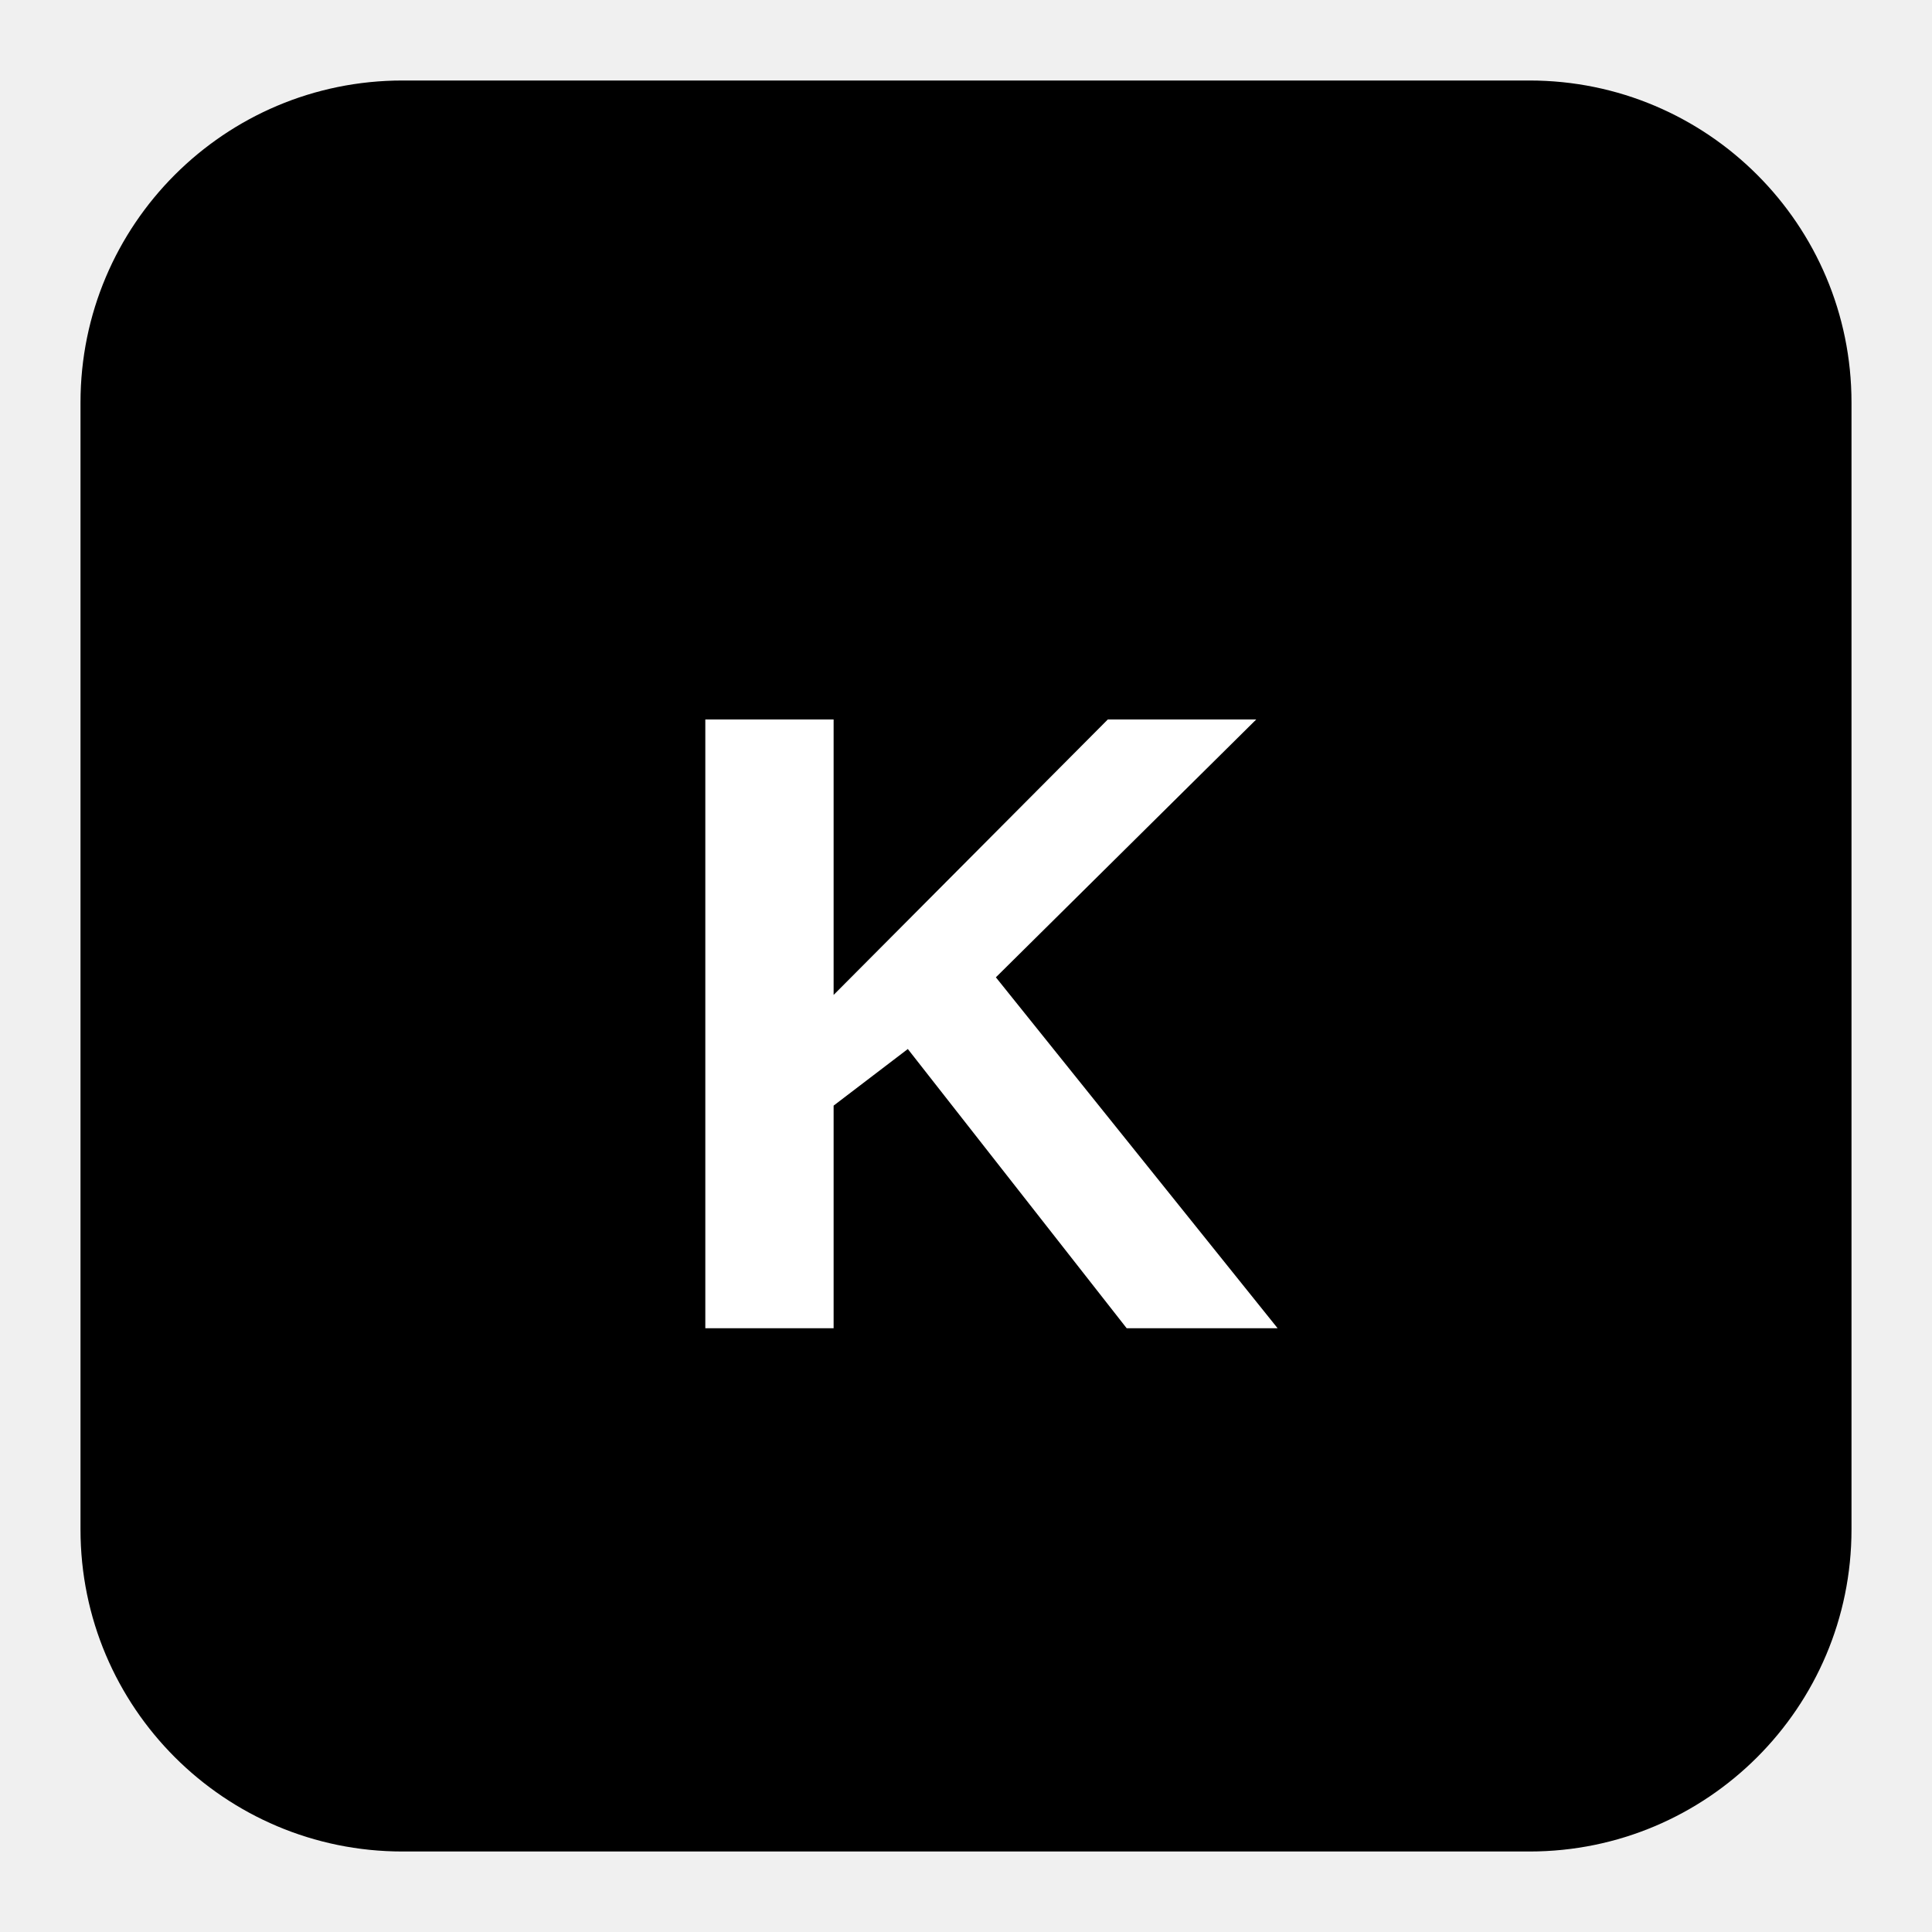
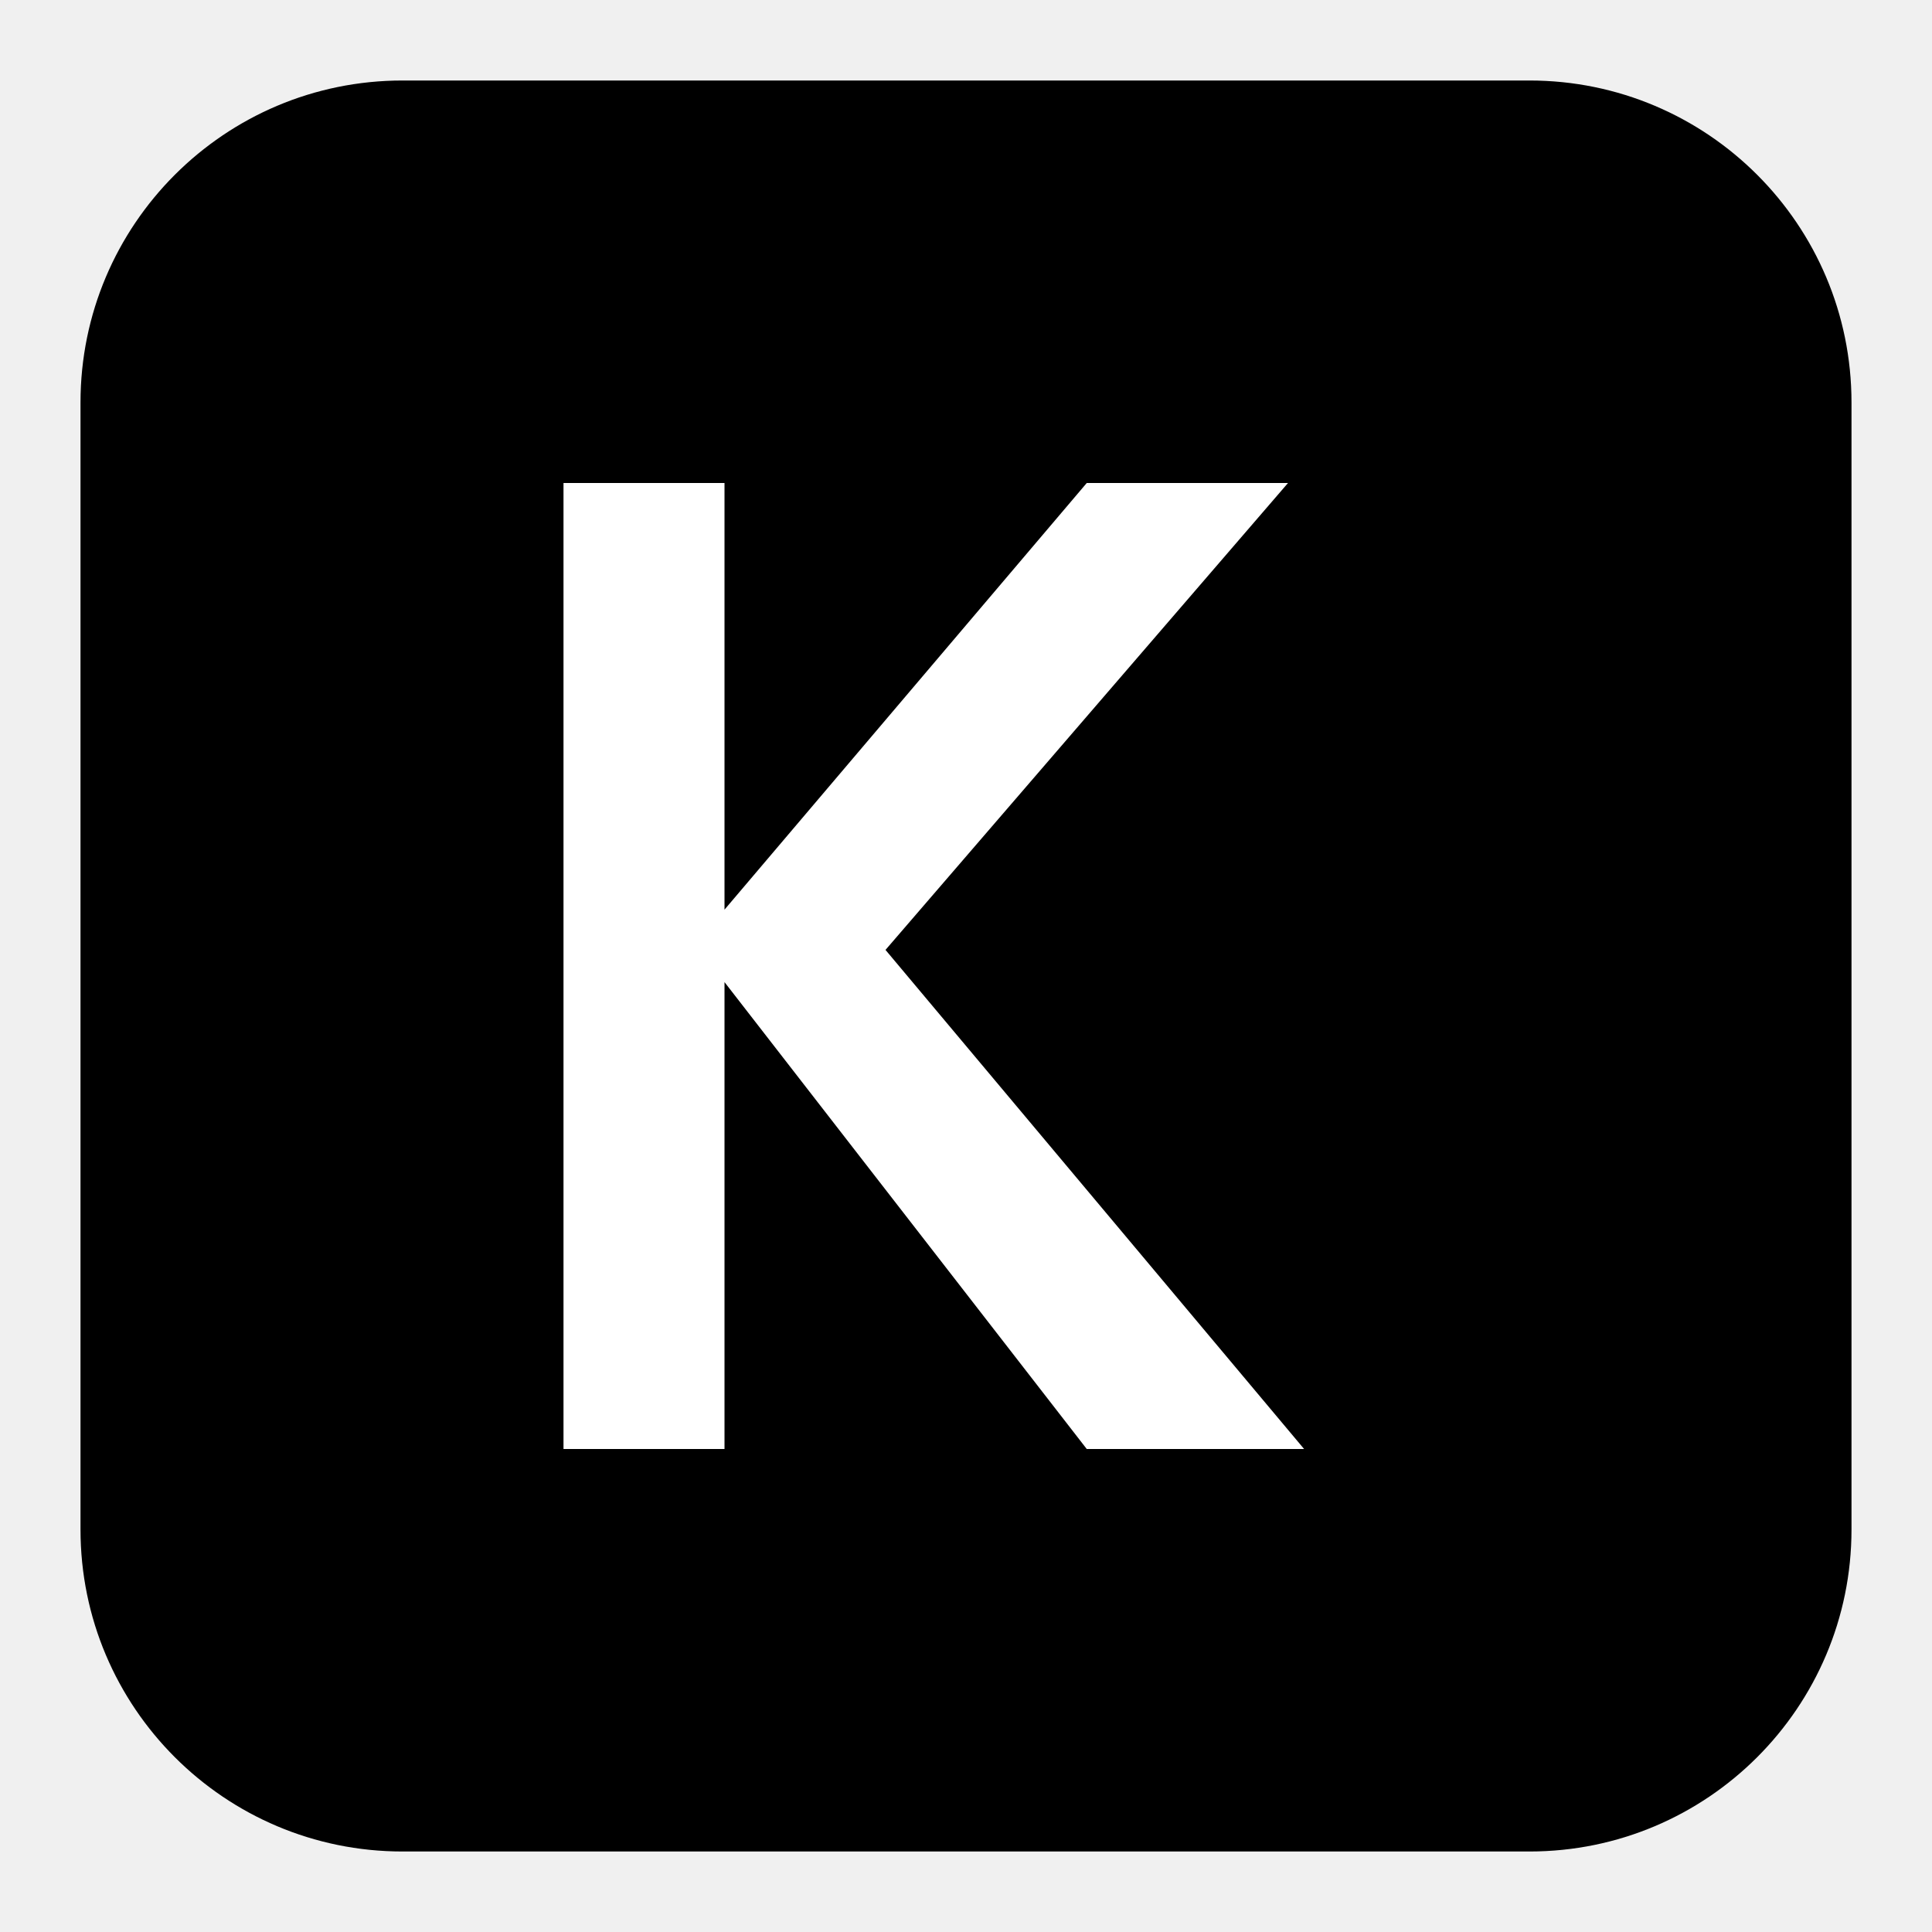
<svg xmlns="http://www.w3.org/2000/svg" role="img" viewBox="0 0 24 24" fill="#000000">
  <rect x="1" y="1" width="22" height="22" rx="4" ry="4" />
-   <text x="12" y="16.5" font-family="Arial,Helvetica,sans-serif" font-size="11" font-weight="bold" text-anchor="middle" fill="#ffffff">K</text>
+   <path fill="#ffffff" d="M7 6h2v5.3l4.5-5.3H16l-5 5.8L16.2 18H13.5l-4.5-5.8V18H7V6z" />
</svg>
